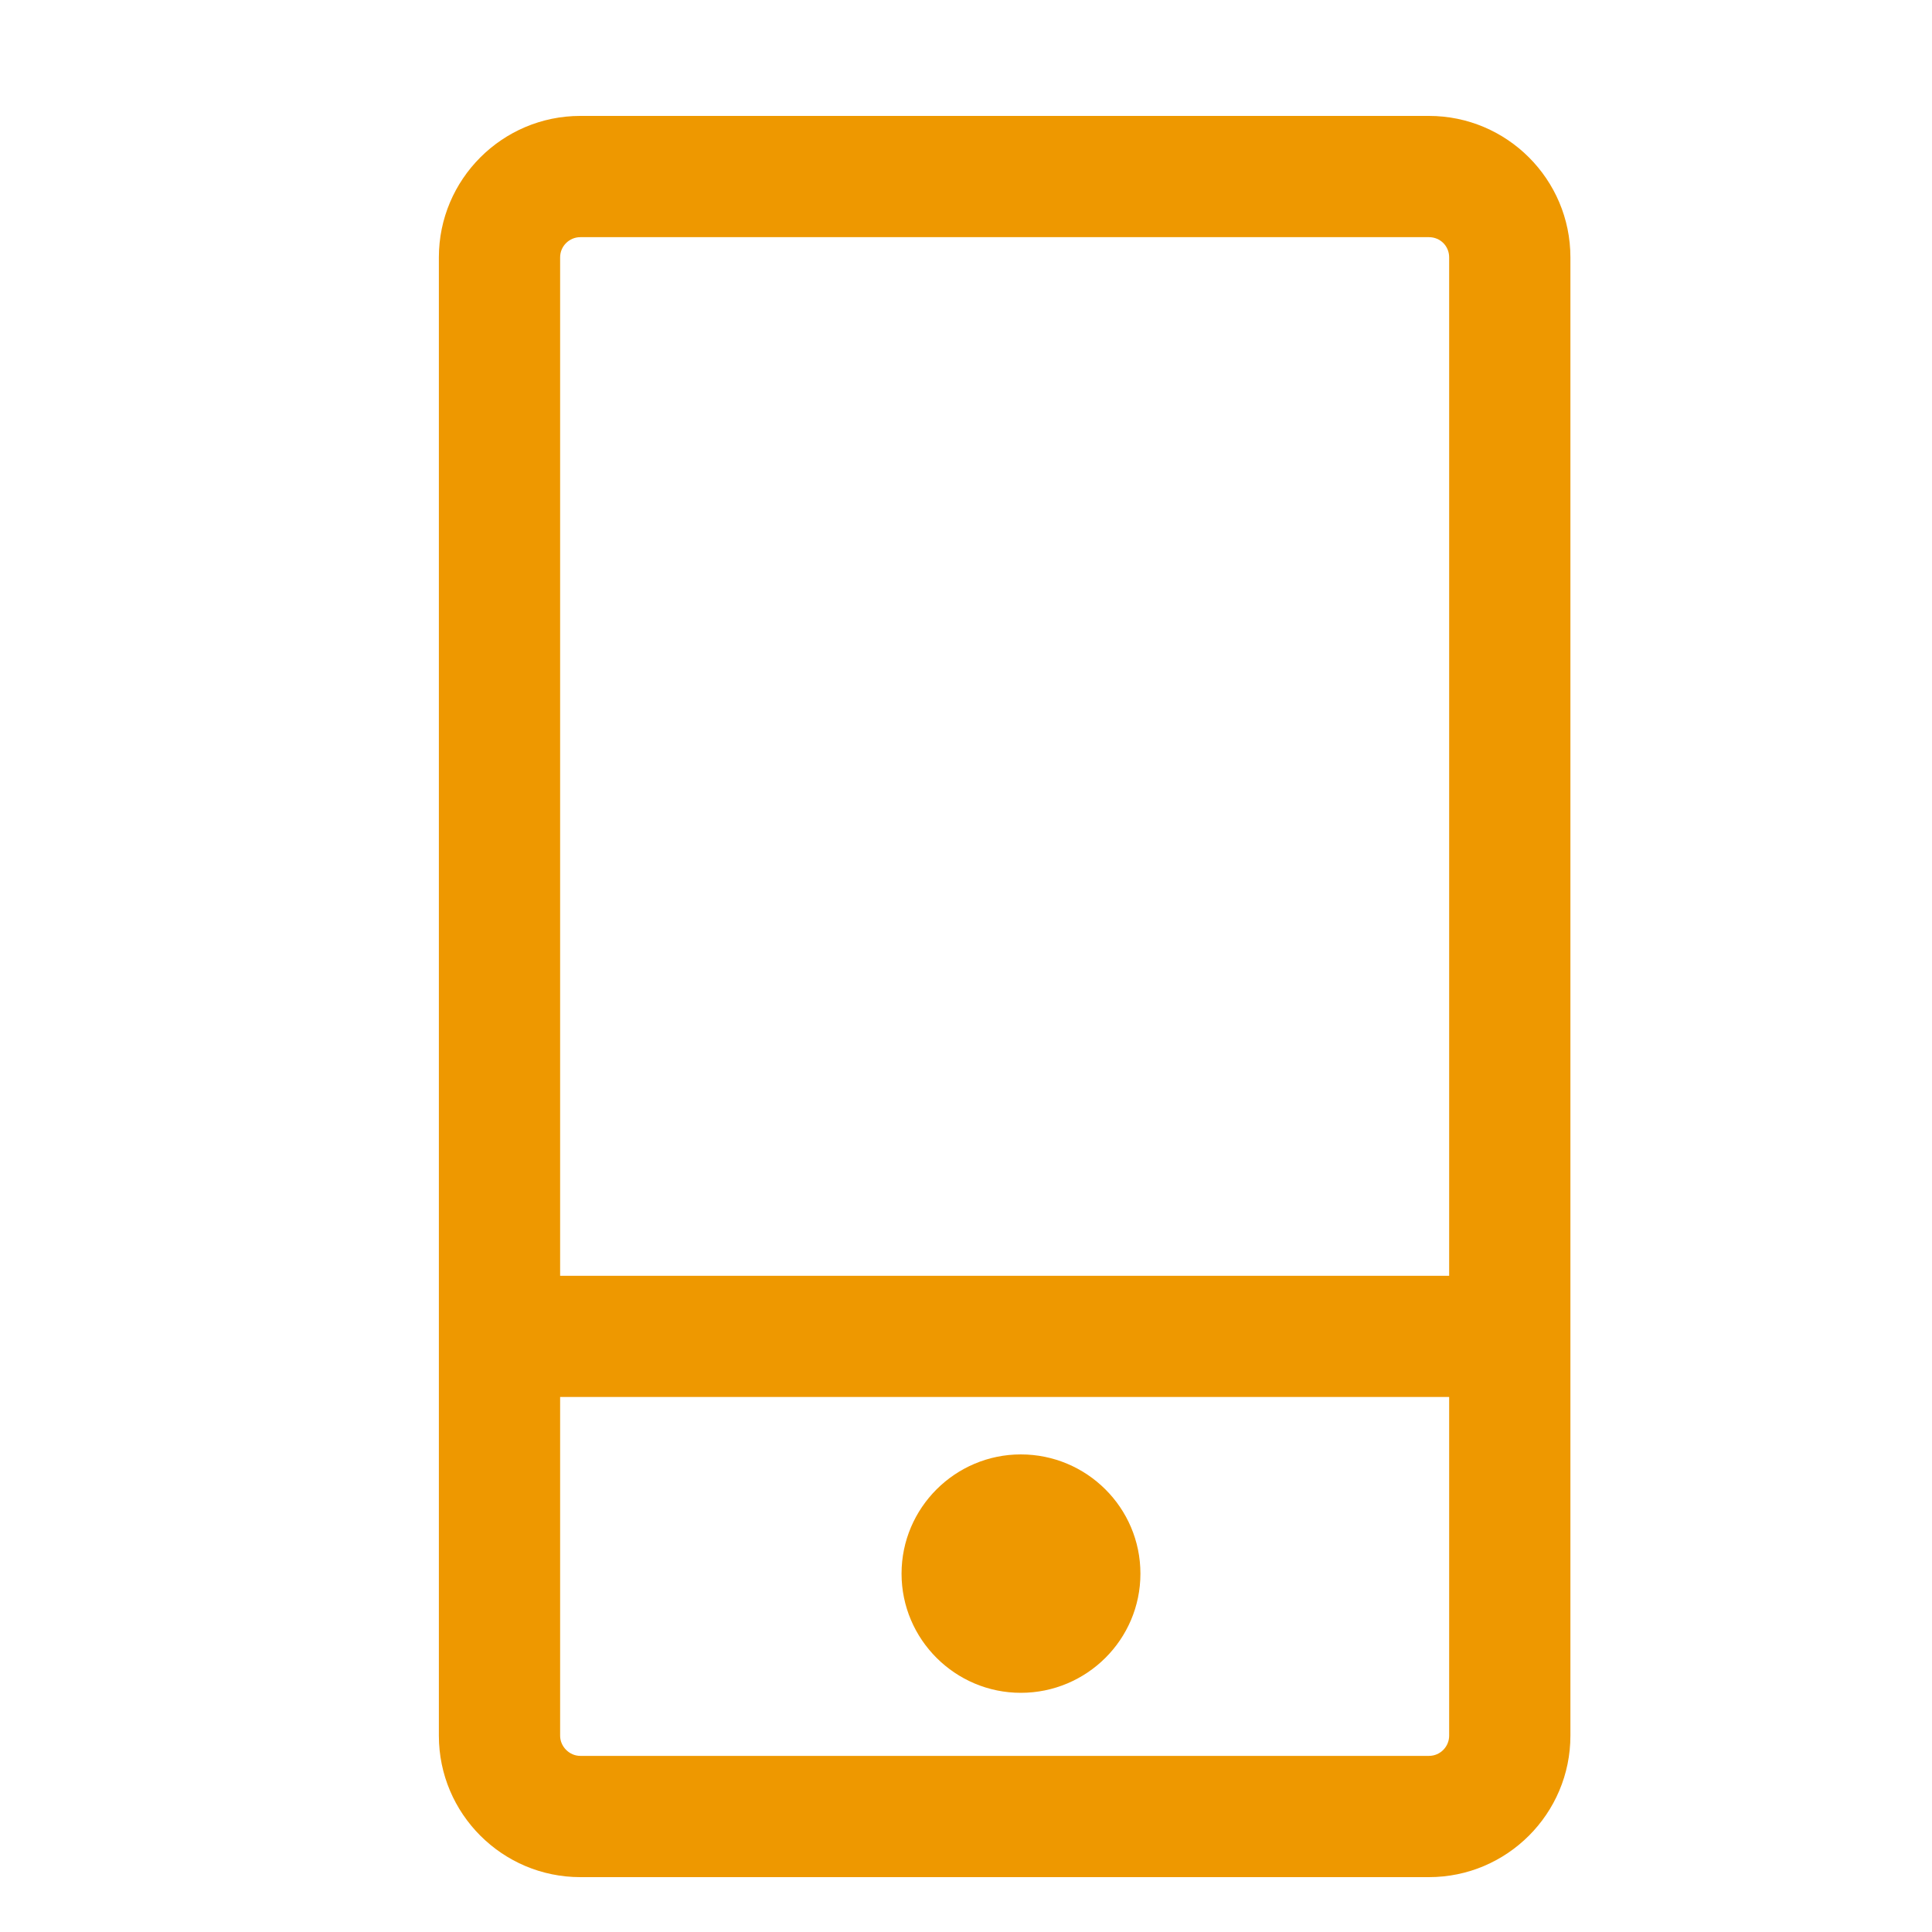
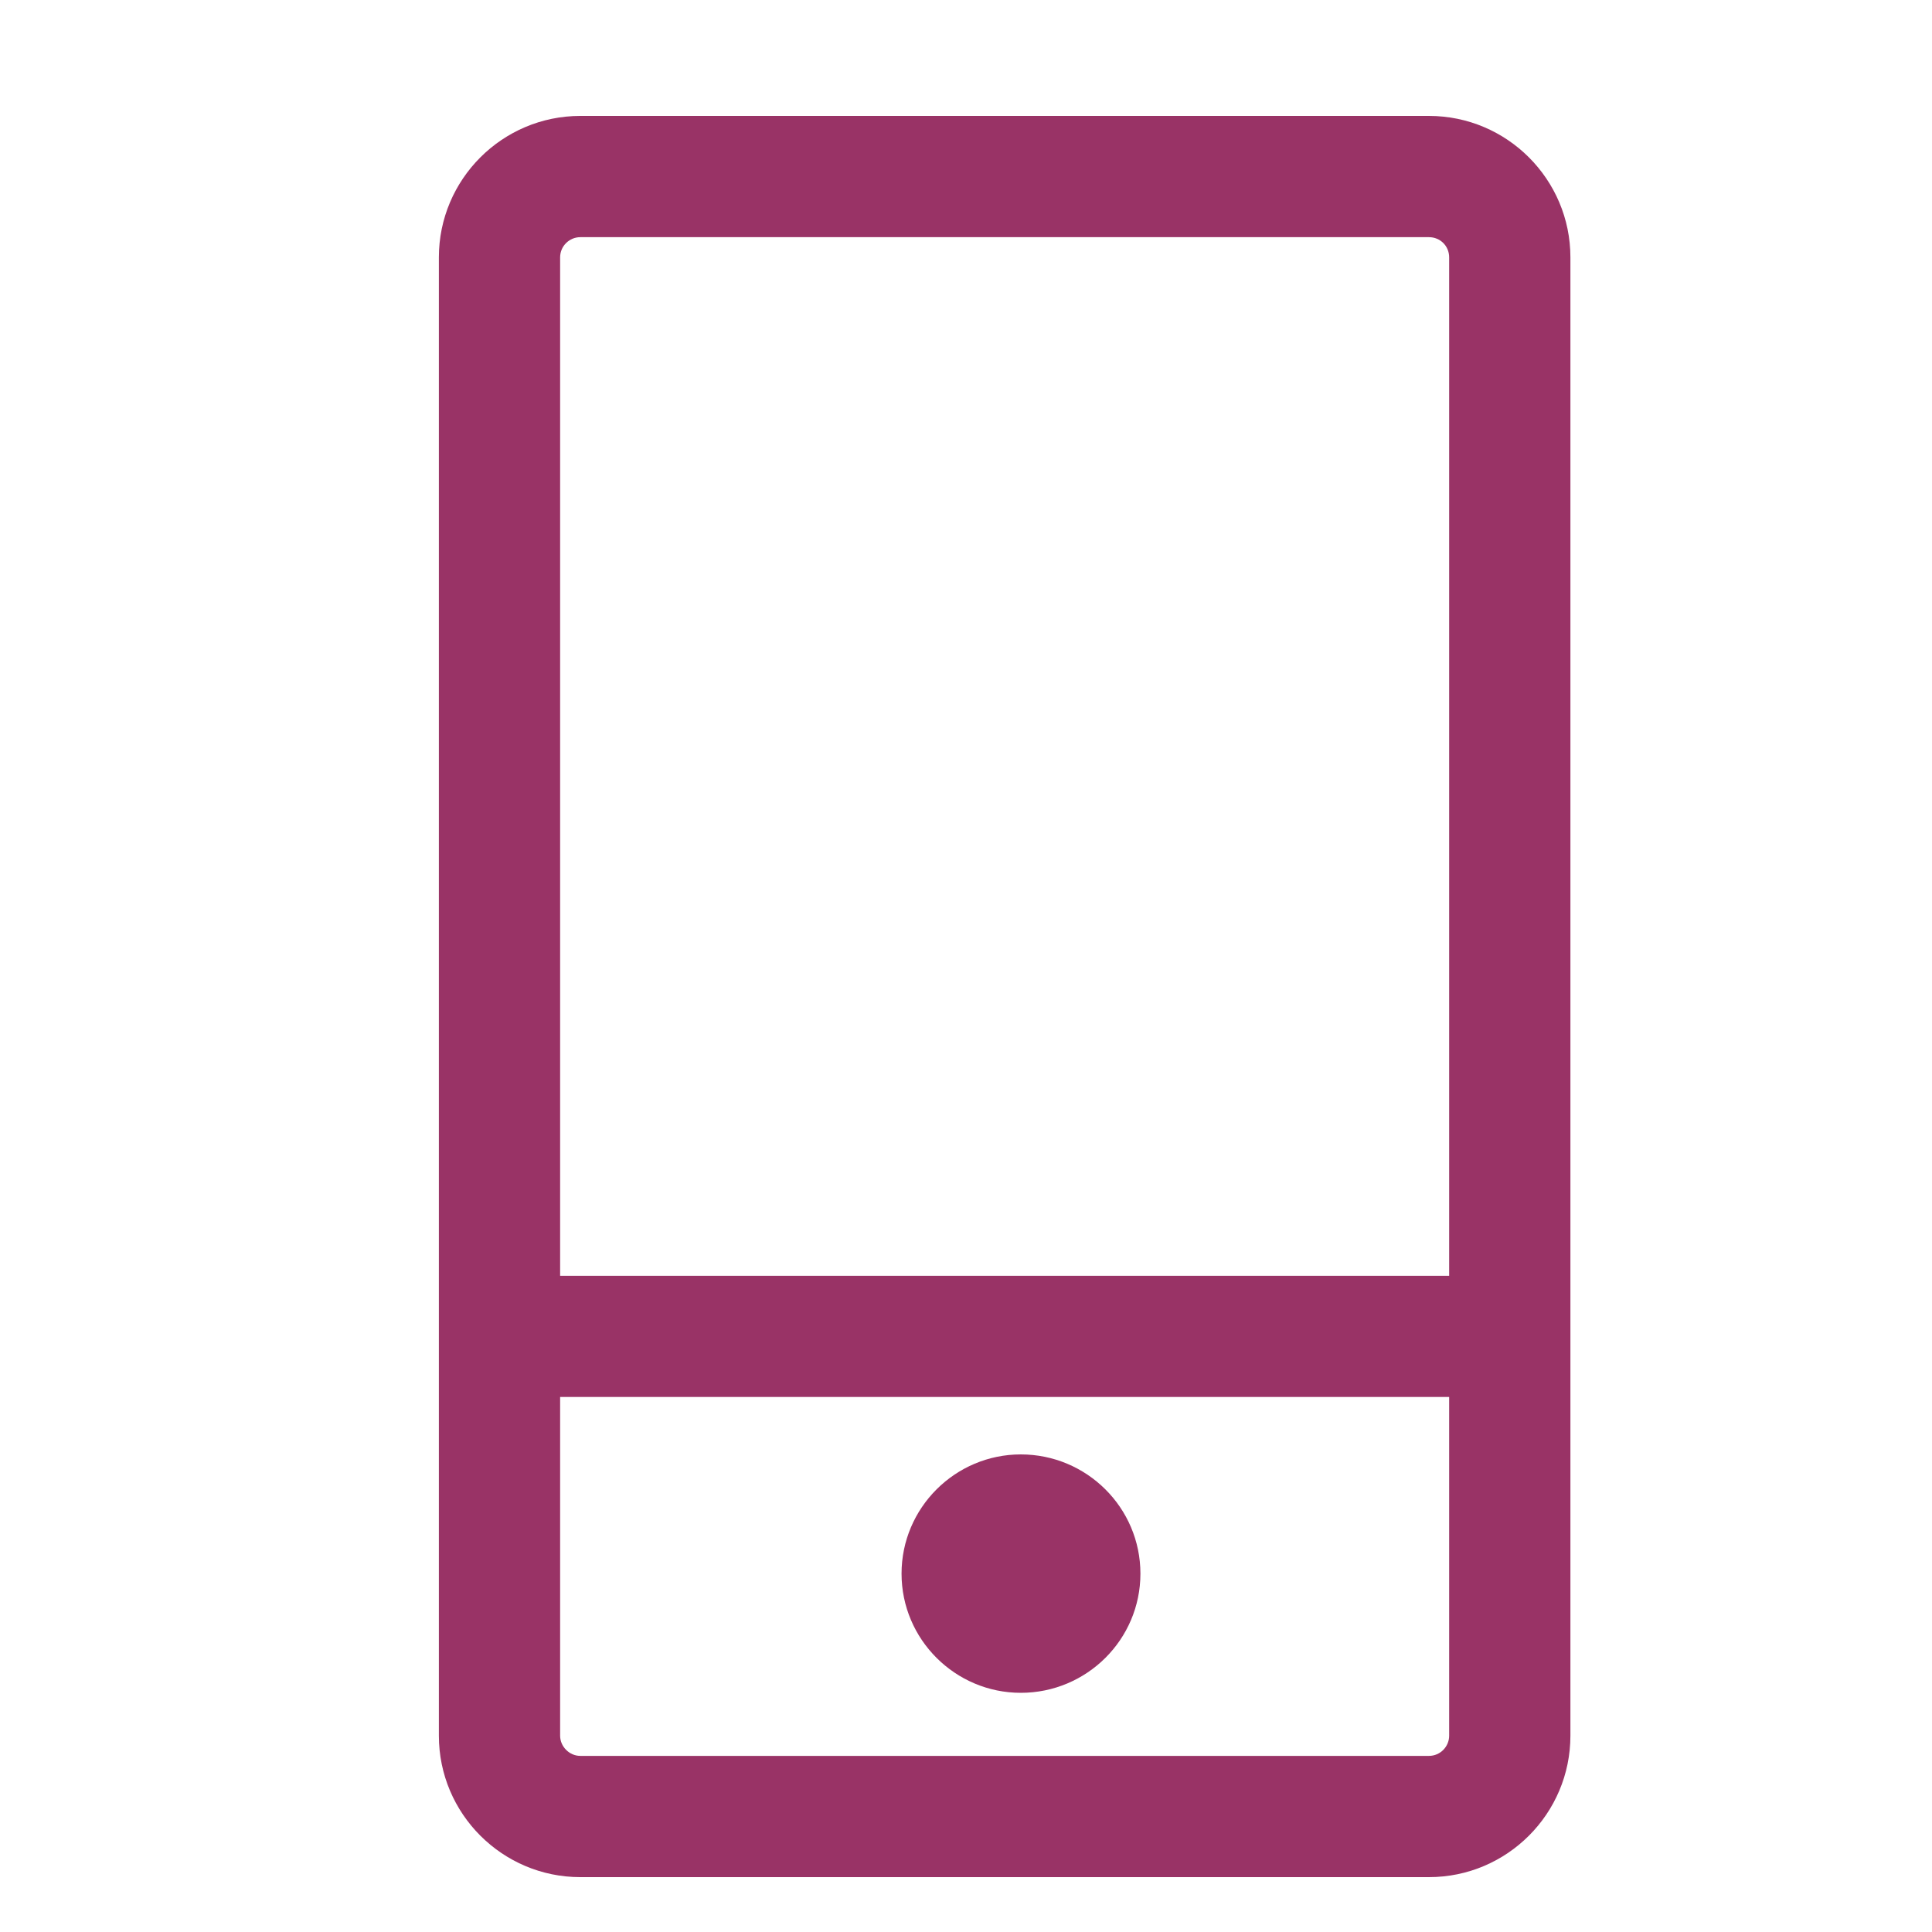
<svg xmlns="http://www.w3.org/2000/svg" width="25px" height="25px" viewBox="0 0 25 25" version="1.1">
-   <defs />
  <g id="UiKit" stroke="none" stroke-width="1" fill="none" fill-rule="evenodd">
    <g id="icon_mobile">
      <rect id="Mask" fill-rule="nonzero" x="0" y="0" width="25" height="25" />
-       <path d="M13.209,21.905 C14.062,21.905 14.757,21.215 14.757,20.363 C14.757,19.51 14.062,18.82 13.209,18.82 C12.362,18.82 11.666,19.51 11.666,20.363 C11.666,21.215 12.362,21.905 13.209,21.905 M18.752,16.509 L7.248,16.509 L7.248,3.33 C7.248,3.184 7.368,3.069 7.509,3.069 L18.491,3.069 C18.637,3.069 18.752,3.184 18.752,3.33 L18.752,16.509 Z M18.752,22.46 C18.752,22.601 18.637,22.721 18.491,22.721 L7.509,22.721 C7.368,22.721 7.248,22.601 7.248,22.46 L7.248,18.077 L18.752,18.077 L18.752,22.46 Z M18.491,1.5 L7.509,1.5 C6.5,1.5 5.679,2.321 5.679,3.33 L5.679,22.46 C5.679,23.469 6.5,24.29 7.509,24.29 L18.491,24.29 C19.5,24.29 20.321,23.469 20.321,22.46 L20.321,3.33 C20.321,2.321 19.5,1.5 18.491,1.5 Z" id="Icon" fill="#EE9800" />
+       <path d="M13.209,21.905 C14.062,21.905 14.757,21.215 14.757,20.363 C14.757,19.51 14.062,18.82 13.209,18.82 C12.362,18.82 11.666,19.51 11.666,20.363 C11.666,21.215 12.362,21.905 13.209,21.905 M18.752,16.509 L7.248,16.509 L7.248,3.33 C7.248,3.184 7.368,3.069 7.509,3.069 L18.491,3.069 C18.637,3.069 18.752,3.184 18.752,3.33 L18.752,16.509 Z M18.752,22.46 C18.752,22.601 18.637,22.721 18.491,22.721 L7.509,22.721 C7.368,22.721 7.248,22.601 7.248,22.46 L7.248,18.077 L18.752,18.077 L18.752,22.46 Z M18.491,1.5 L7.509,1.5 C6.5,1.5 5.679,2.321 5.679,3.33 L5.679,22.46 C5.679,23.469 6.5,24.29 7.509,24.29 L18.491,24.29 C19.5,24.29 20.321,23.469 20.321,22.46 L20.321,3.33 C20.321,2.321 19.5,1.5 18.491,1.5 Z" id="Icon" fill="#993366" />
    </g>
  </g>
</svg>
